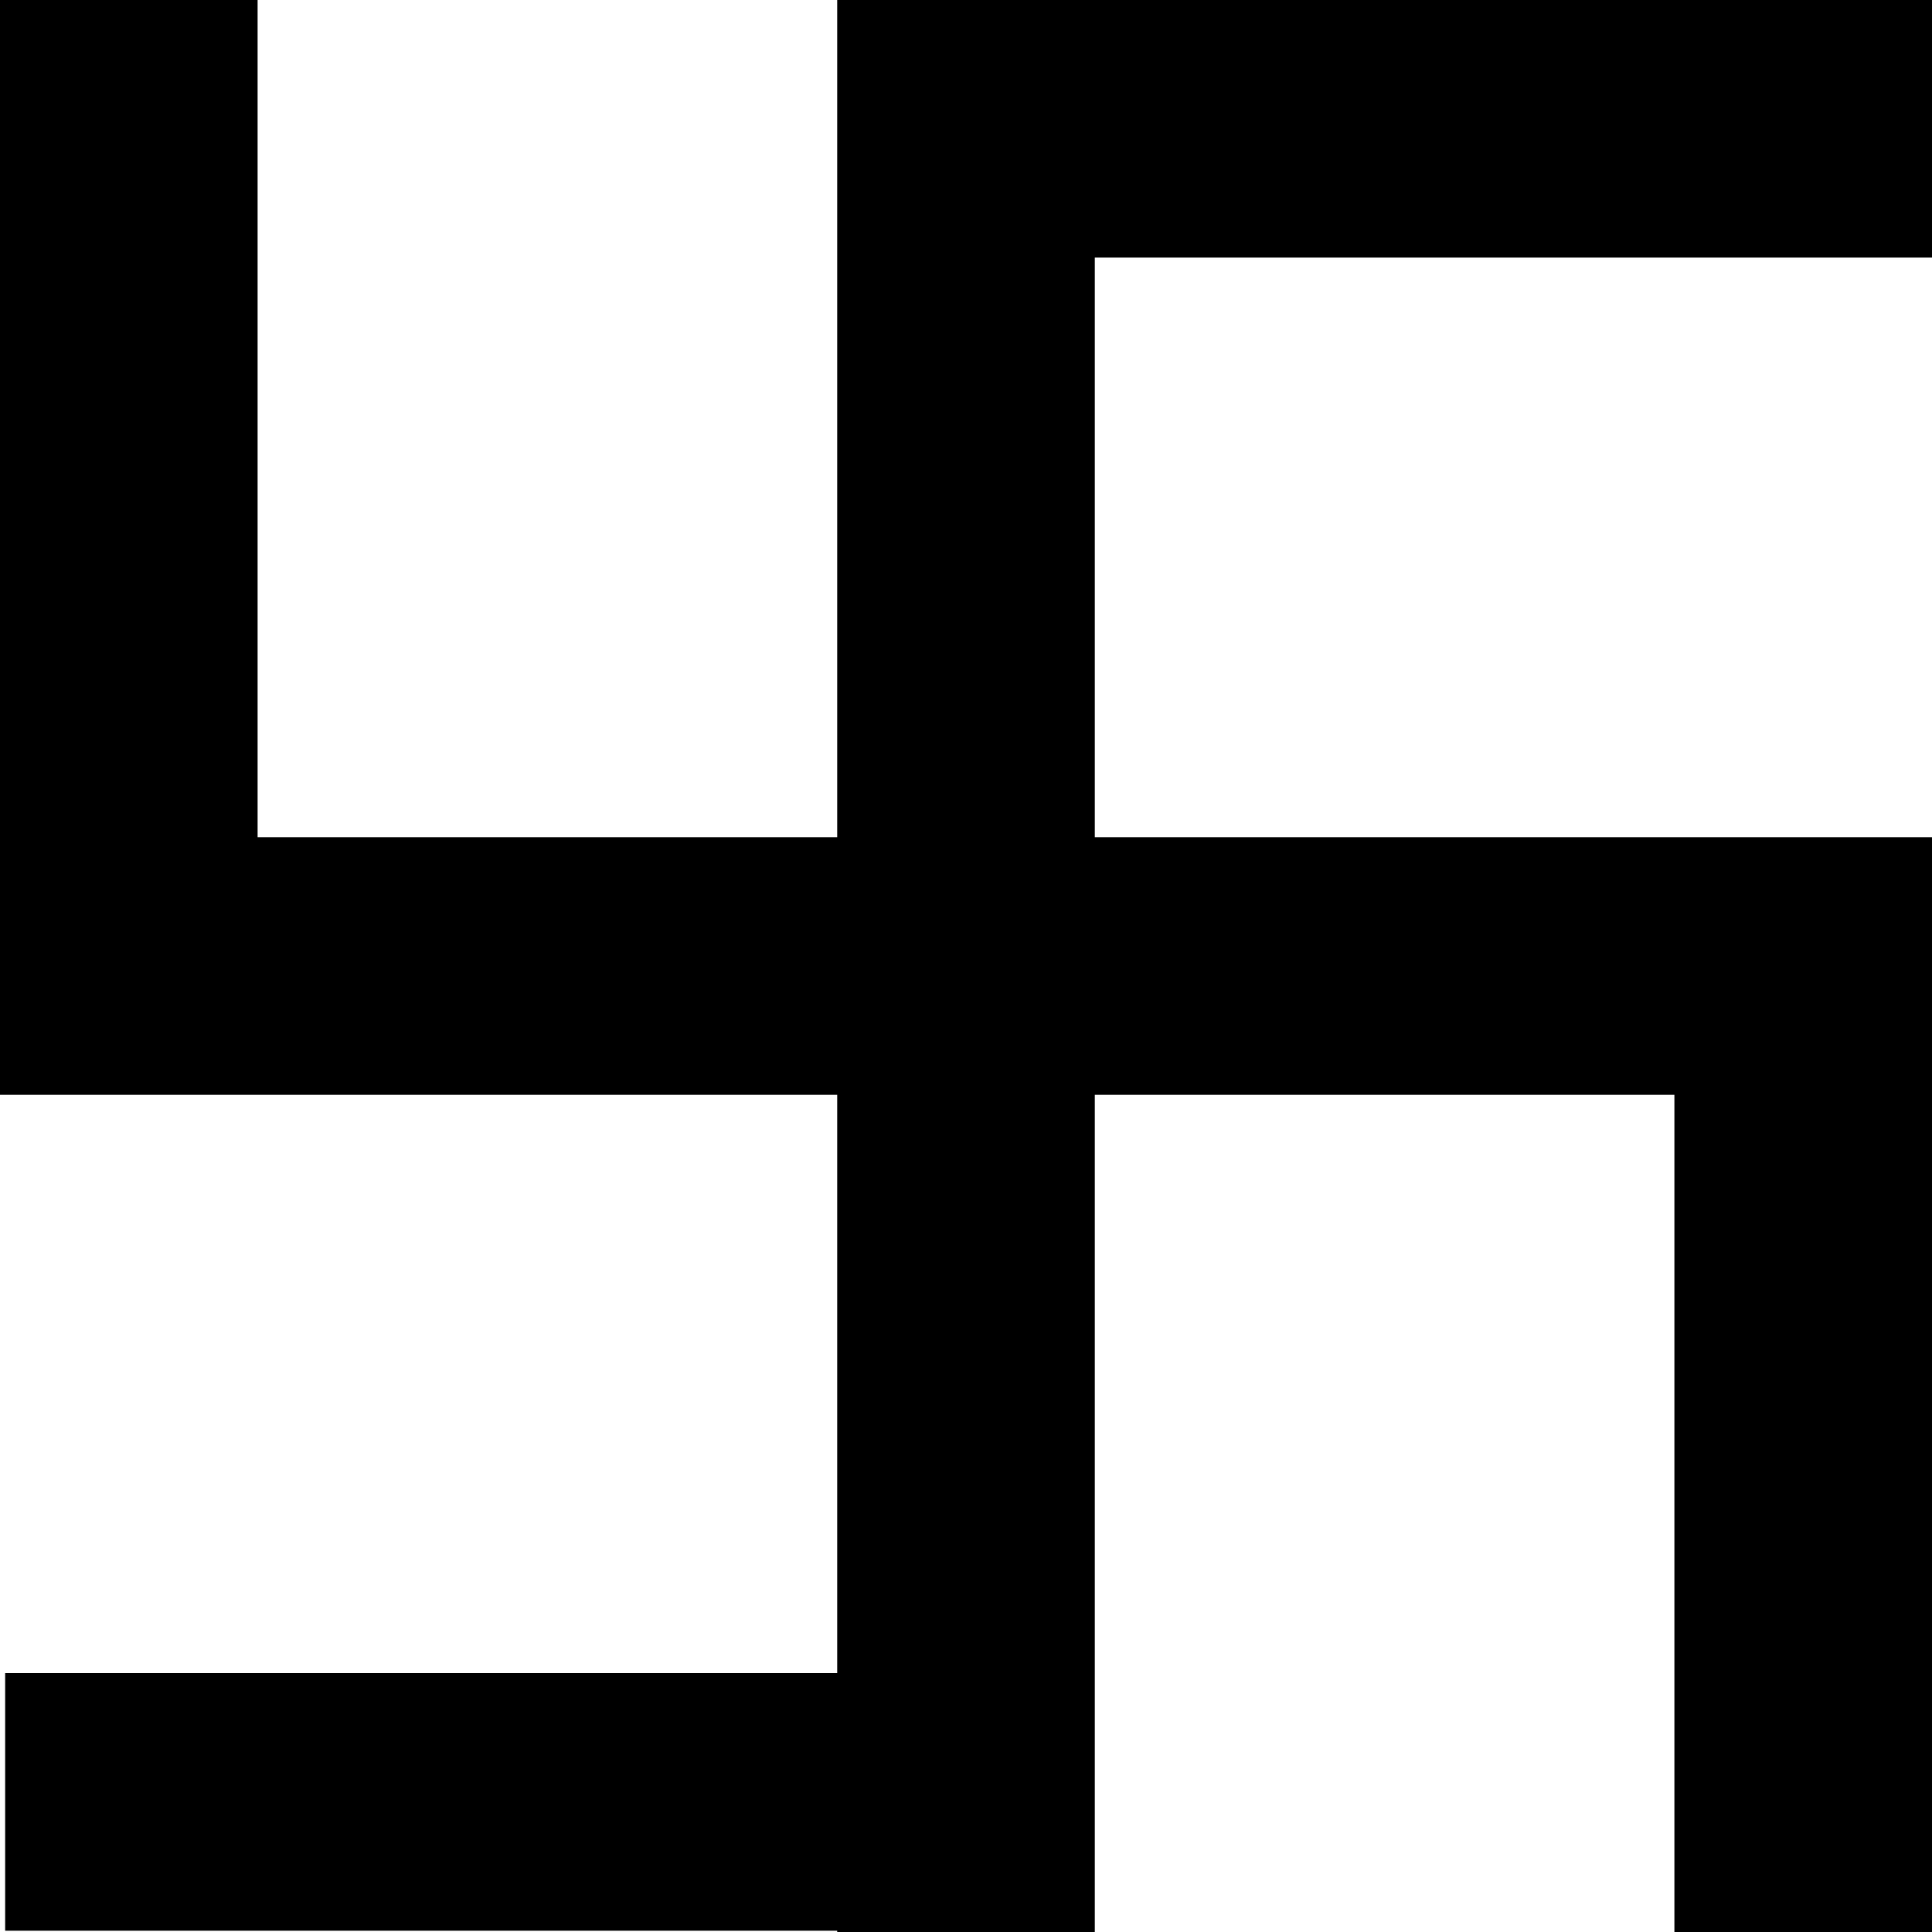
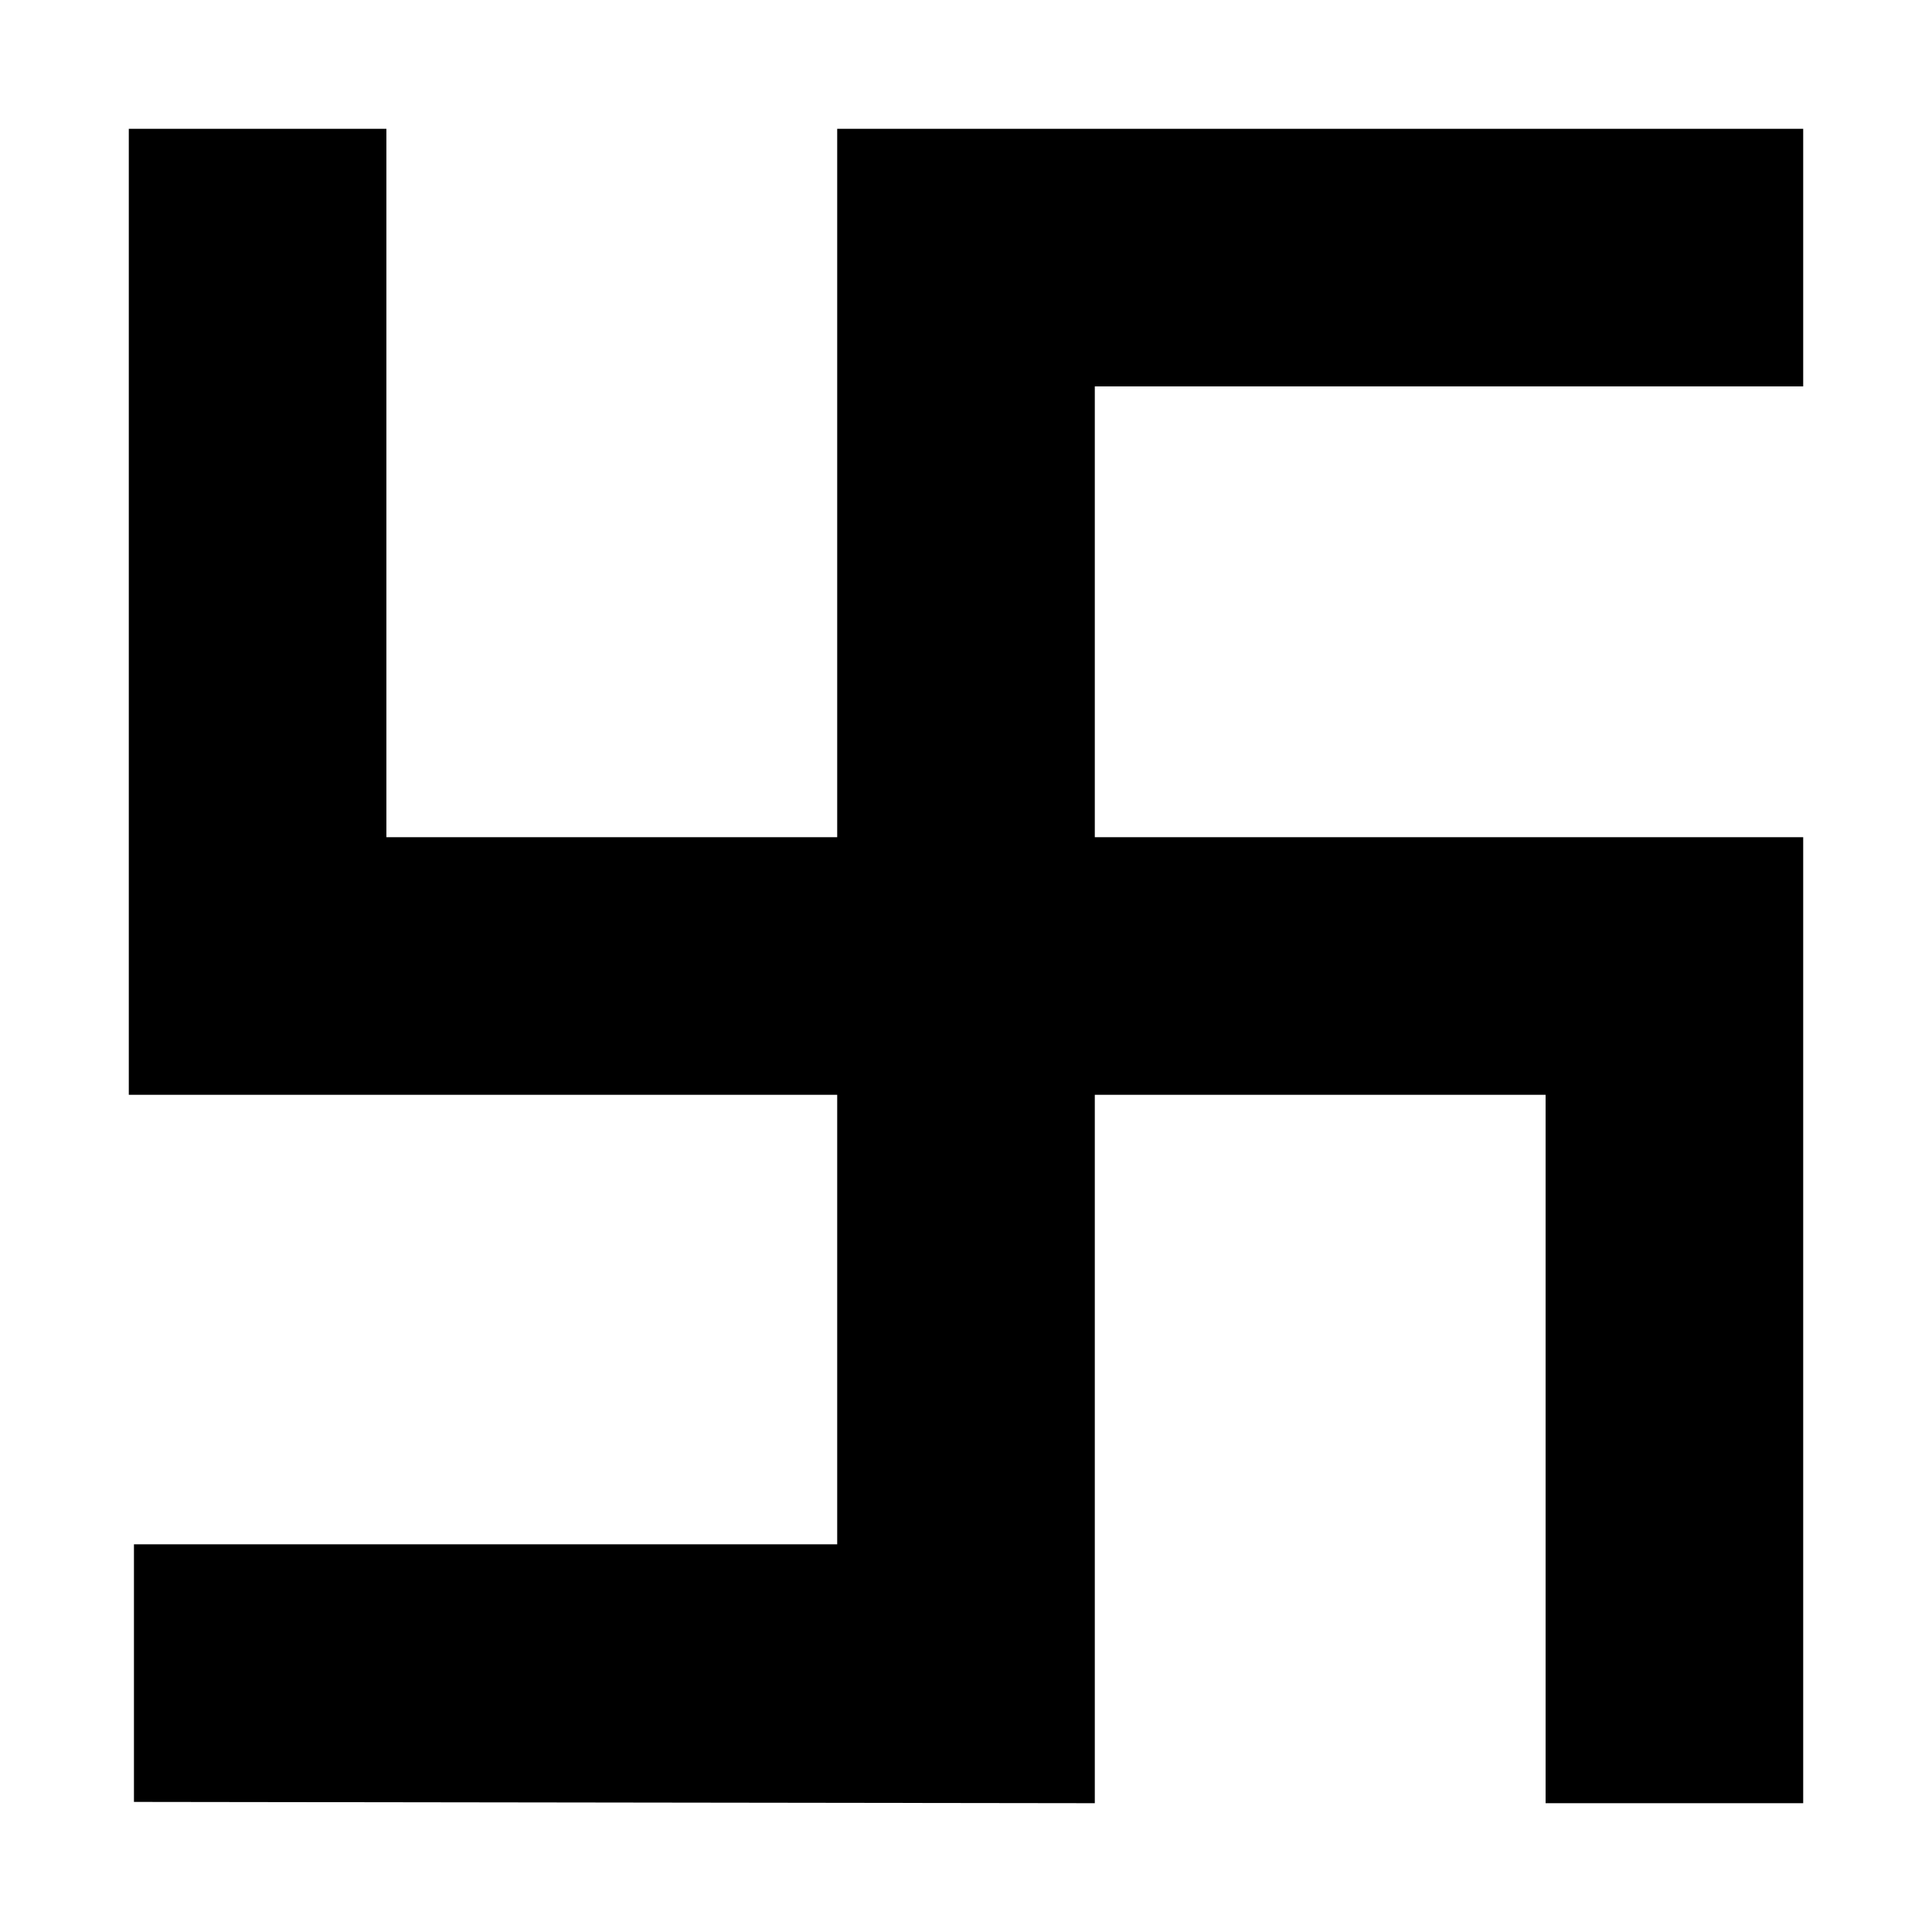
<svg xmlns="http://www.w3.org/2000/svg" viewBox="0 0 15 15">
-   <path d="M0 0L0 6.5L0 7.5L0 8.5L6.5 8.5L6.5 12.99L0.04 12.99L0.04 14.99L6.5 14.99L6.5 15L8.5 15L8.5 8.5L13 8.5L13 15L15 15L15 7.5L15 6.5L8.5 6.5L8.5 2L15 2L15 0L8.5 0L6.5 0L6.5 6.5L2 6.5L2 0L0 0Z" />
+   <path d="M3 1L1 1L1 8.5L6.5 8.5L6.5 11.99L1.04 11.99L1.04 13.99L8.5 14L8.5 8.5L12 8.5L12 14L14 14L14 6.5L8.5 6.5L8.5 3L14 3L14 1L6.5 1L6.5 6.5L3 6.5z" />
</svg>
